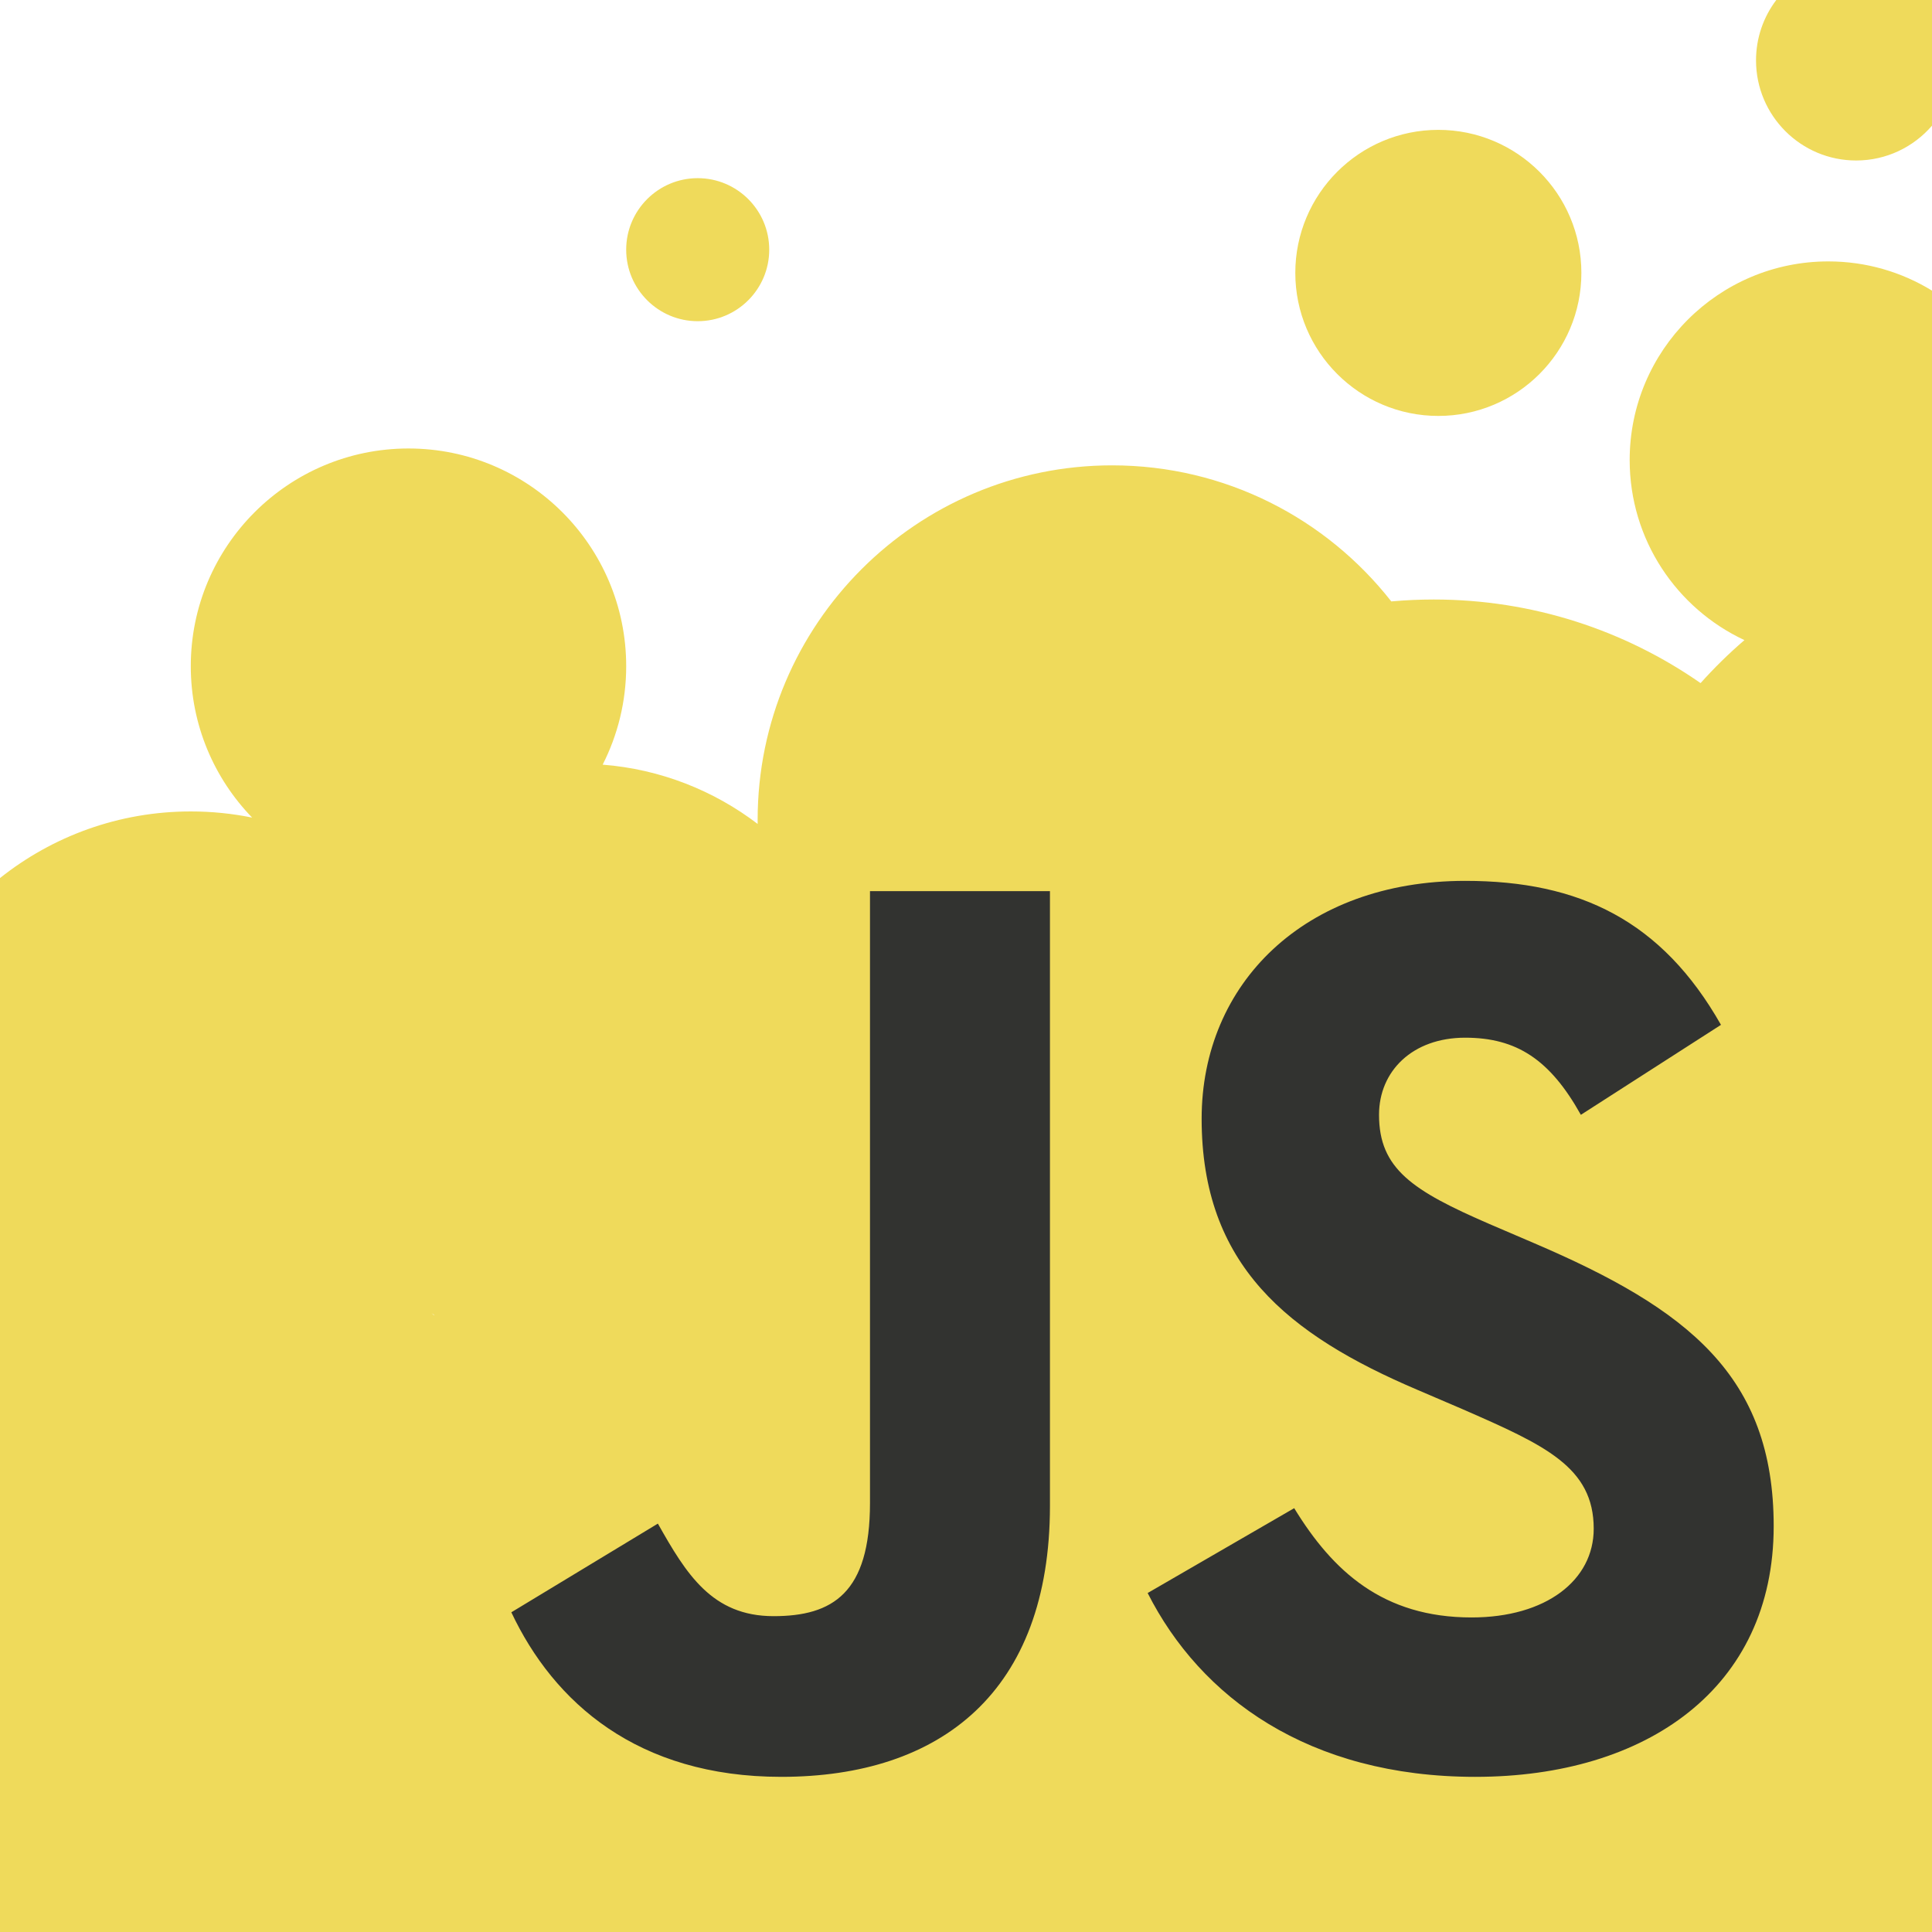
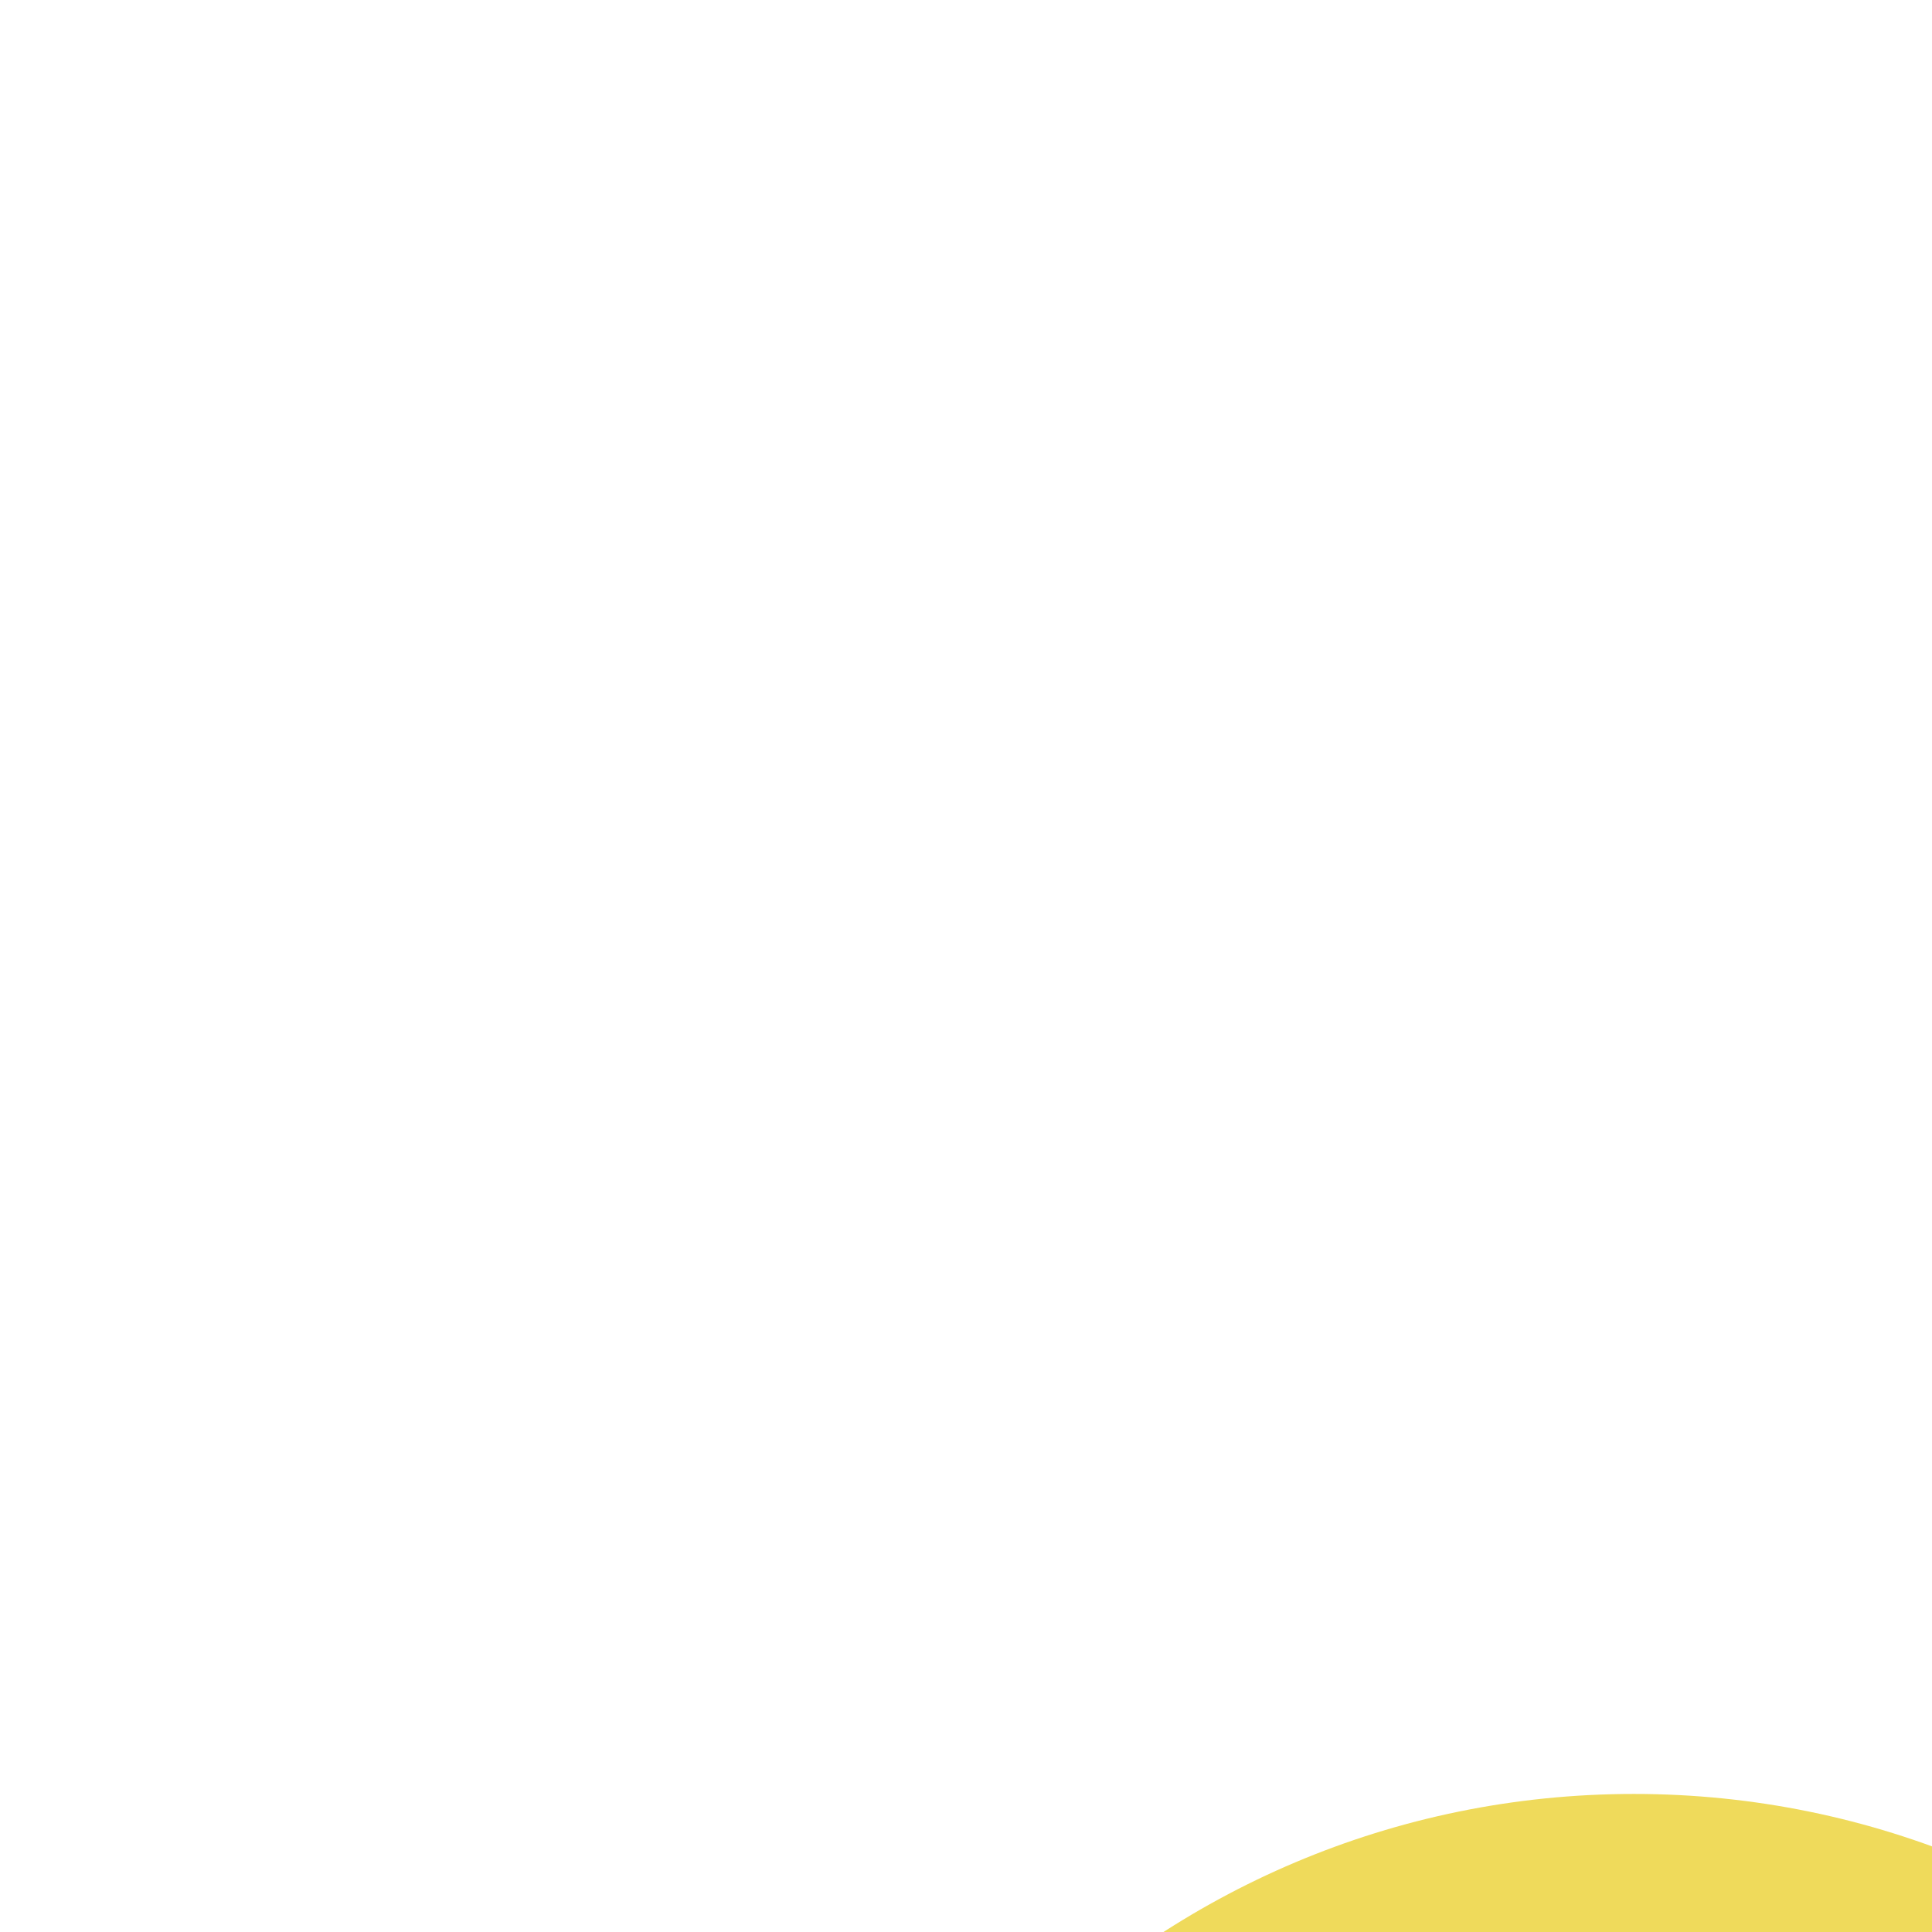
- <svg xmlns="http://www.w3.org/2000/svg" viewBox="0 0 400 400" fill-rule="evenodd" clip-rule="evenodd" stroke-linejoin="round" stroke-miterlimit="1.414">
+ <svg xmlns="http://www.w3.org/2000/svg" viewBox="0 0 100 100" fill-rule="evenodd" clip-rule="evenodd" stroke-linejoin="round" stroke-miterlimit="1.414">
  <path fill="#fff" d="M-225-110h905v716h-905z" />
  <path d="M400 400H0V181.793C10.845 173.16 24.575 168 39.5 168c4.348 0 8.594.438 12.697 1.272-7.858-8.114-12.697-19.17-12.697-31.345 0-24.877 20.197-45.073 45.073-45.073 24.877 0 45.073 20.196 45.073 45.073 0 7.335-1.756 14.262-4.87 20.386 12.007.946 23.04 5.375 32.09 12.276-.003-.283-.004-.565-.004-.847 0-40.508 32.887-73.396 73.395-73.396 23.454 0 44.353 11.025 57.793 28.17 2.898-.26 5.832-.395 8.798-.395 20.524 0 39.566 6.4 55.238 17.308 2.83-3.16 5.862-6.134 9.08-8.9-14.03-6.552-23.76-20.79-23.76-37.284 0-22.697 18.427-41.124 41.124-41.124 7.866 0 15.22 2.214 21.47 6.052V400zM89.837 272.253l.072.05.015-.067c-.198-.112-.395-.225-.59-.34l.502.357zM297.792 26.887c16.345 0 29.614 13.27 29.614 29.613 0 16.344-13.27 29.613-29.614 29.613S268.18 72.843 268.18 56.5c0-16.344 13.268-29.613 29.612-29.613zm-153.34 10c8.173 0 14.808 6.634 14.808 14.806 0 8.172-6.635 14.807-14.807 14.807s-14.807-6.635-14.807-14.807 6.635-14.806 14.807-14.806zM400 0v26.018c-3.802 4.413-9.43 7.21-15.707 7.21-11.44 0-20.727-9.29-20.727-20.728 0-4.693 1.564-9.024 4.198-12.5H400z" fill="#EFDA5B" />
  <g fill="#323330" fill-rule="nonzero">
    <path d="M161.757 367.877c33.002 0 55.625-17.566 55.625-56.157V184.502h-37.26v126.686c0 18.63-7.72 23.42-19.962 23.42-12.775 0-18.098-8.782-23.953-19.162l-30.34 18.364c8.782 18.63 26.08 34.067 55.89 34.067zM305.476 367.877c35.398 0 61.747-18.364 61.747-51.9 0-31.138-17.832-44.978-49.504-58.55l-9.316-3.993c-15.97-6.92-22.89-11.445-22.89-22.623 0-9.048 6.92-15.968 17.833-15.968 10.646 0 17.566 4.525 23.954 15.97l29.01-18.63c-12.242-21.56-29.276-29.81-52.963-29.81-33.268 0-54.56 21.292-54.56 49.238 0 30.34 17.832 44.712 44.713 56.157l9.315 3.992c17.033 7.45 27.147 11.976 27.147 24.75 0 10.647-9.847 18.365-25.284 18.365-18.364 0-28.744-9.58-36.728-22.623l-30.34 17.566c10.91 21.558 33.267 38.06 67.866 38.06z" />
  </g>
</svg>
